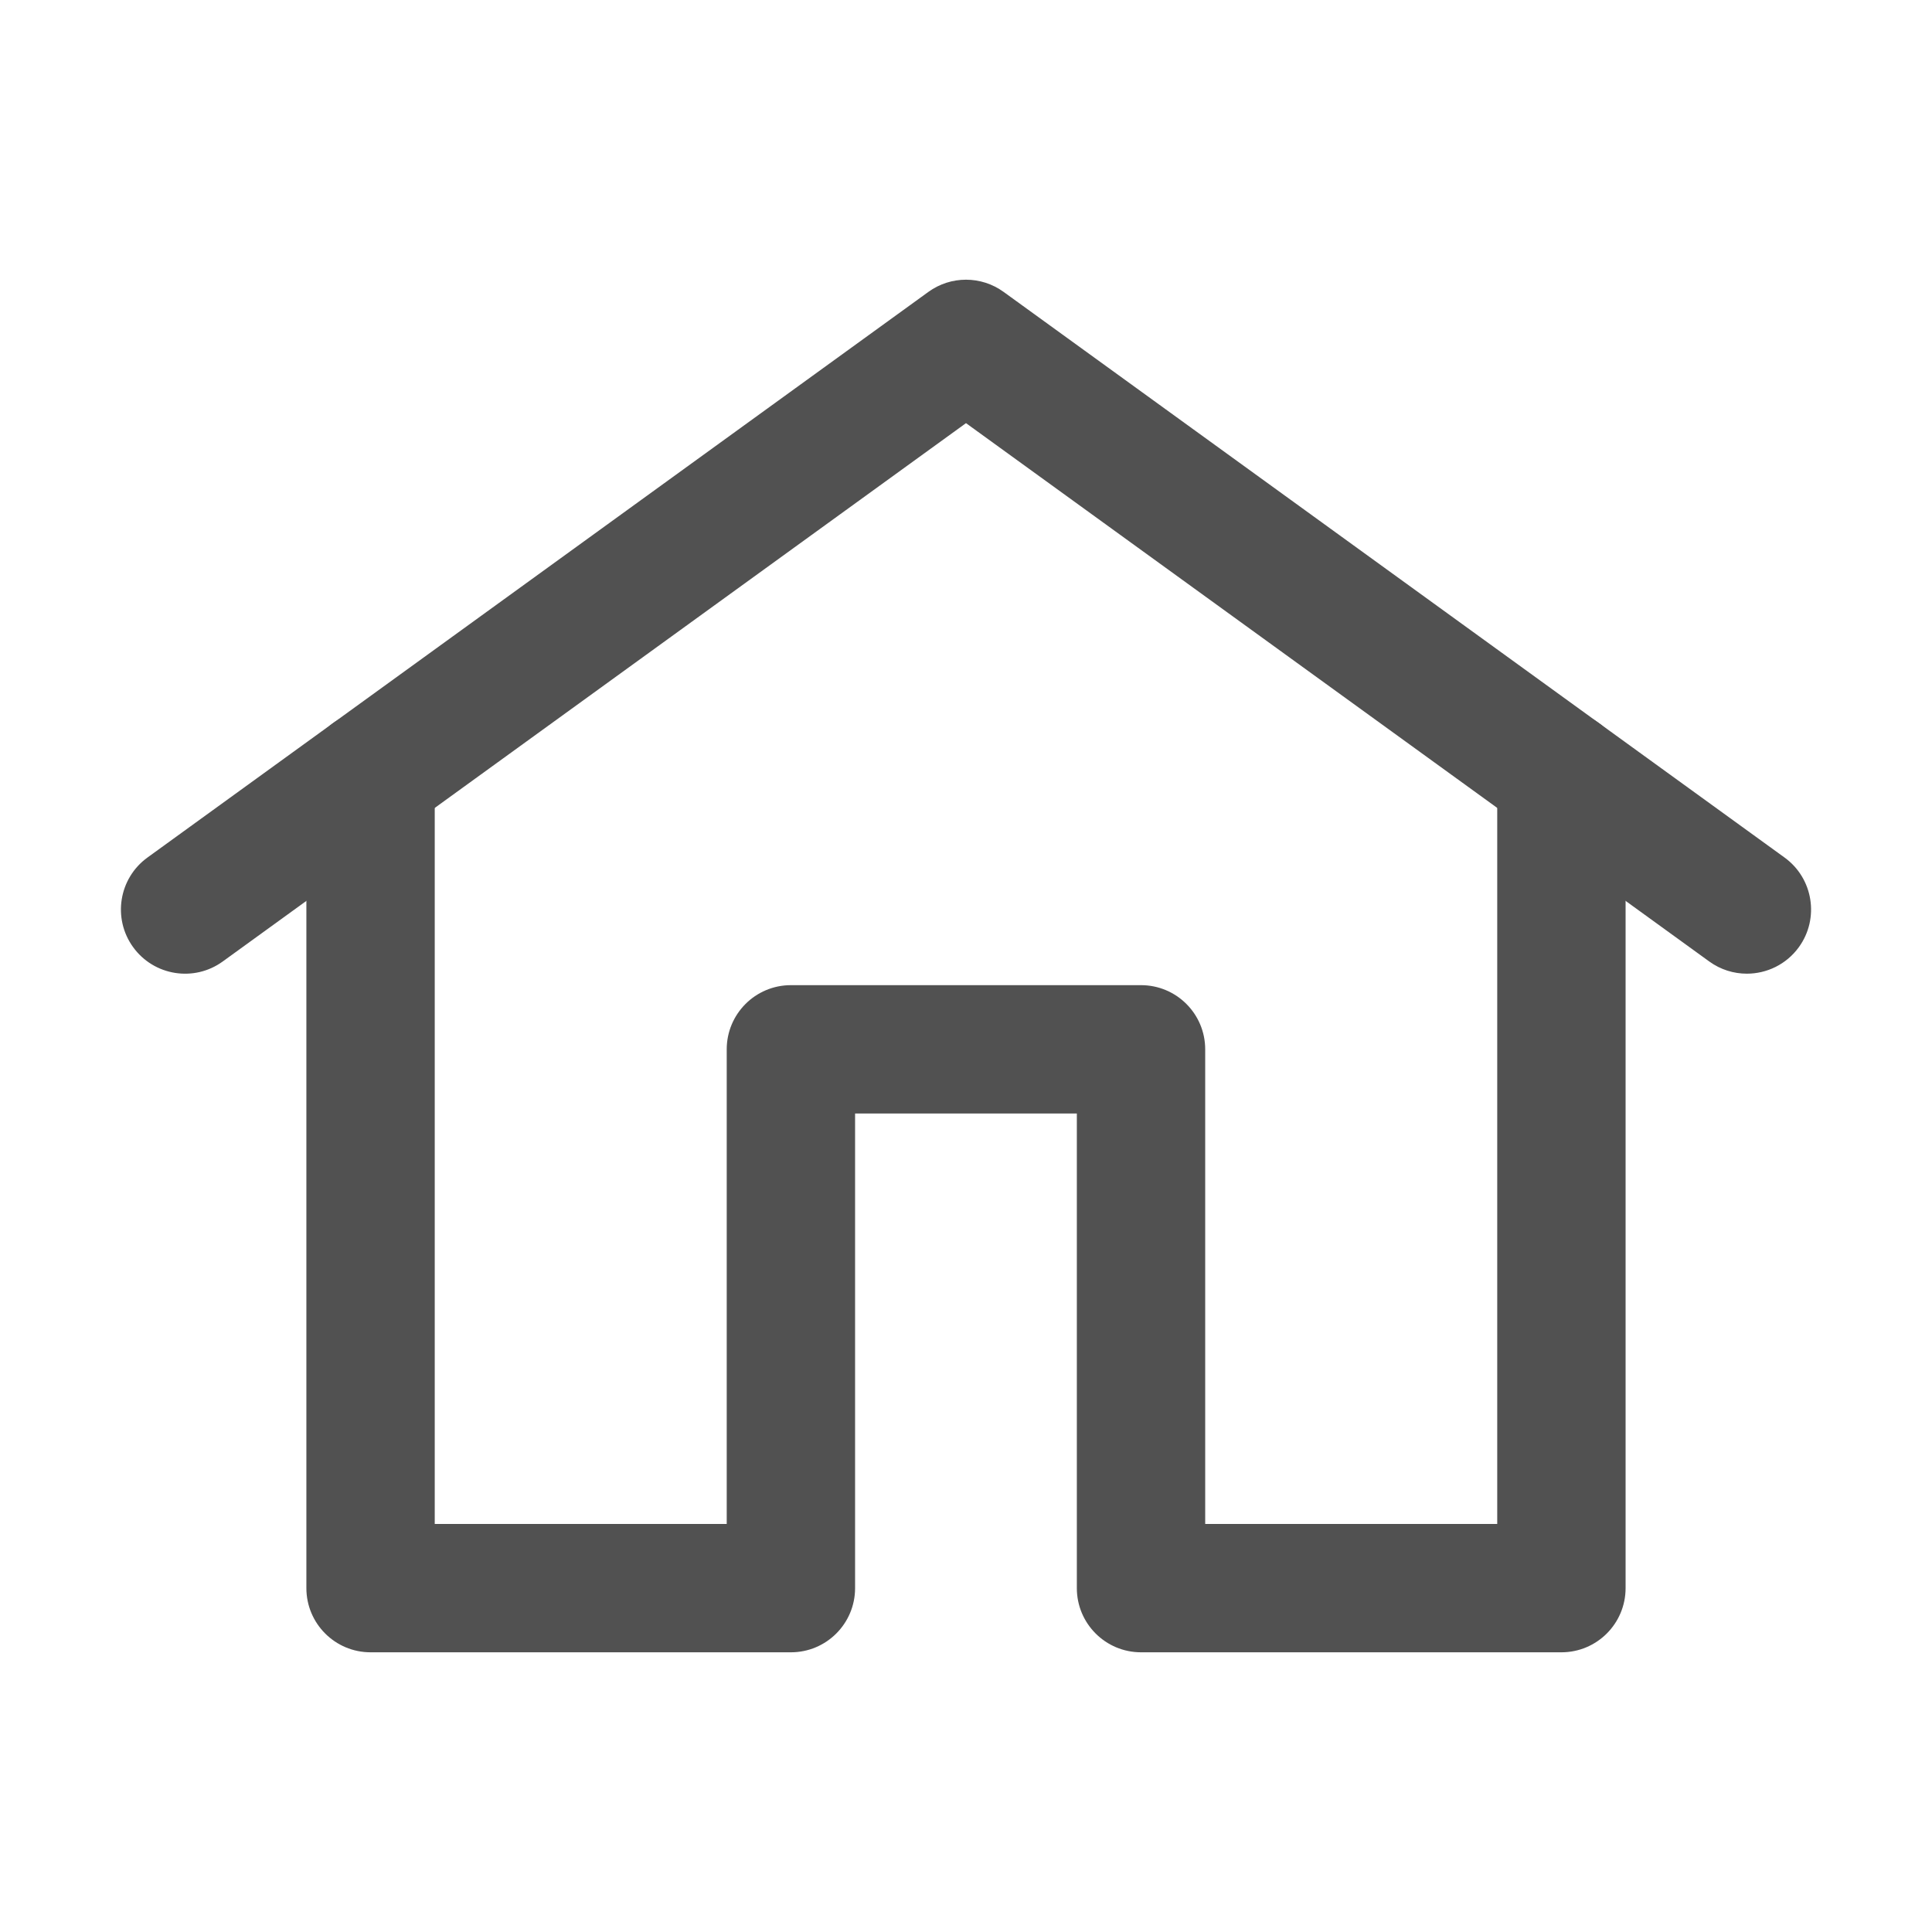
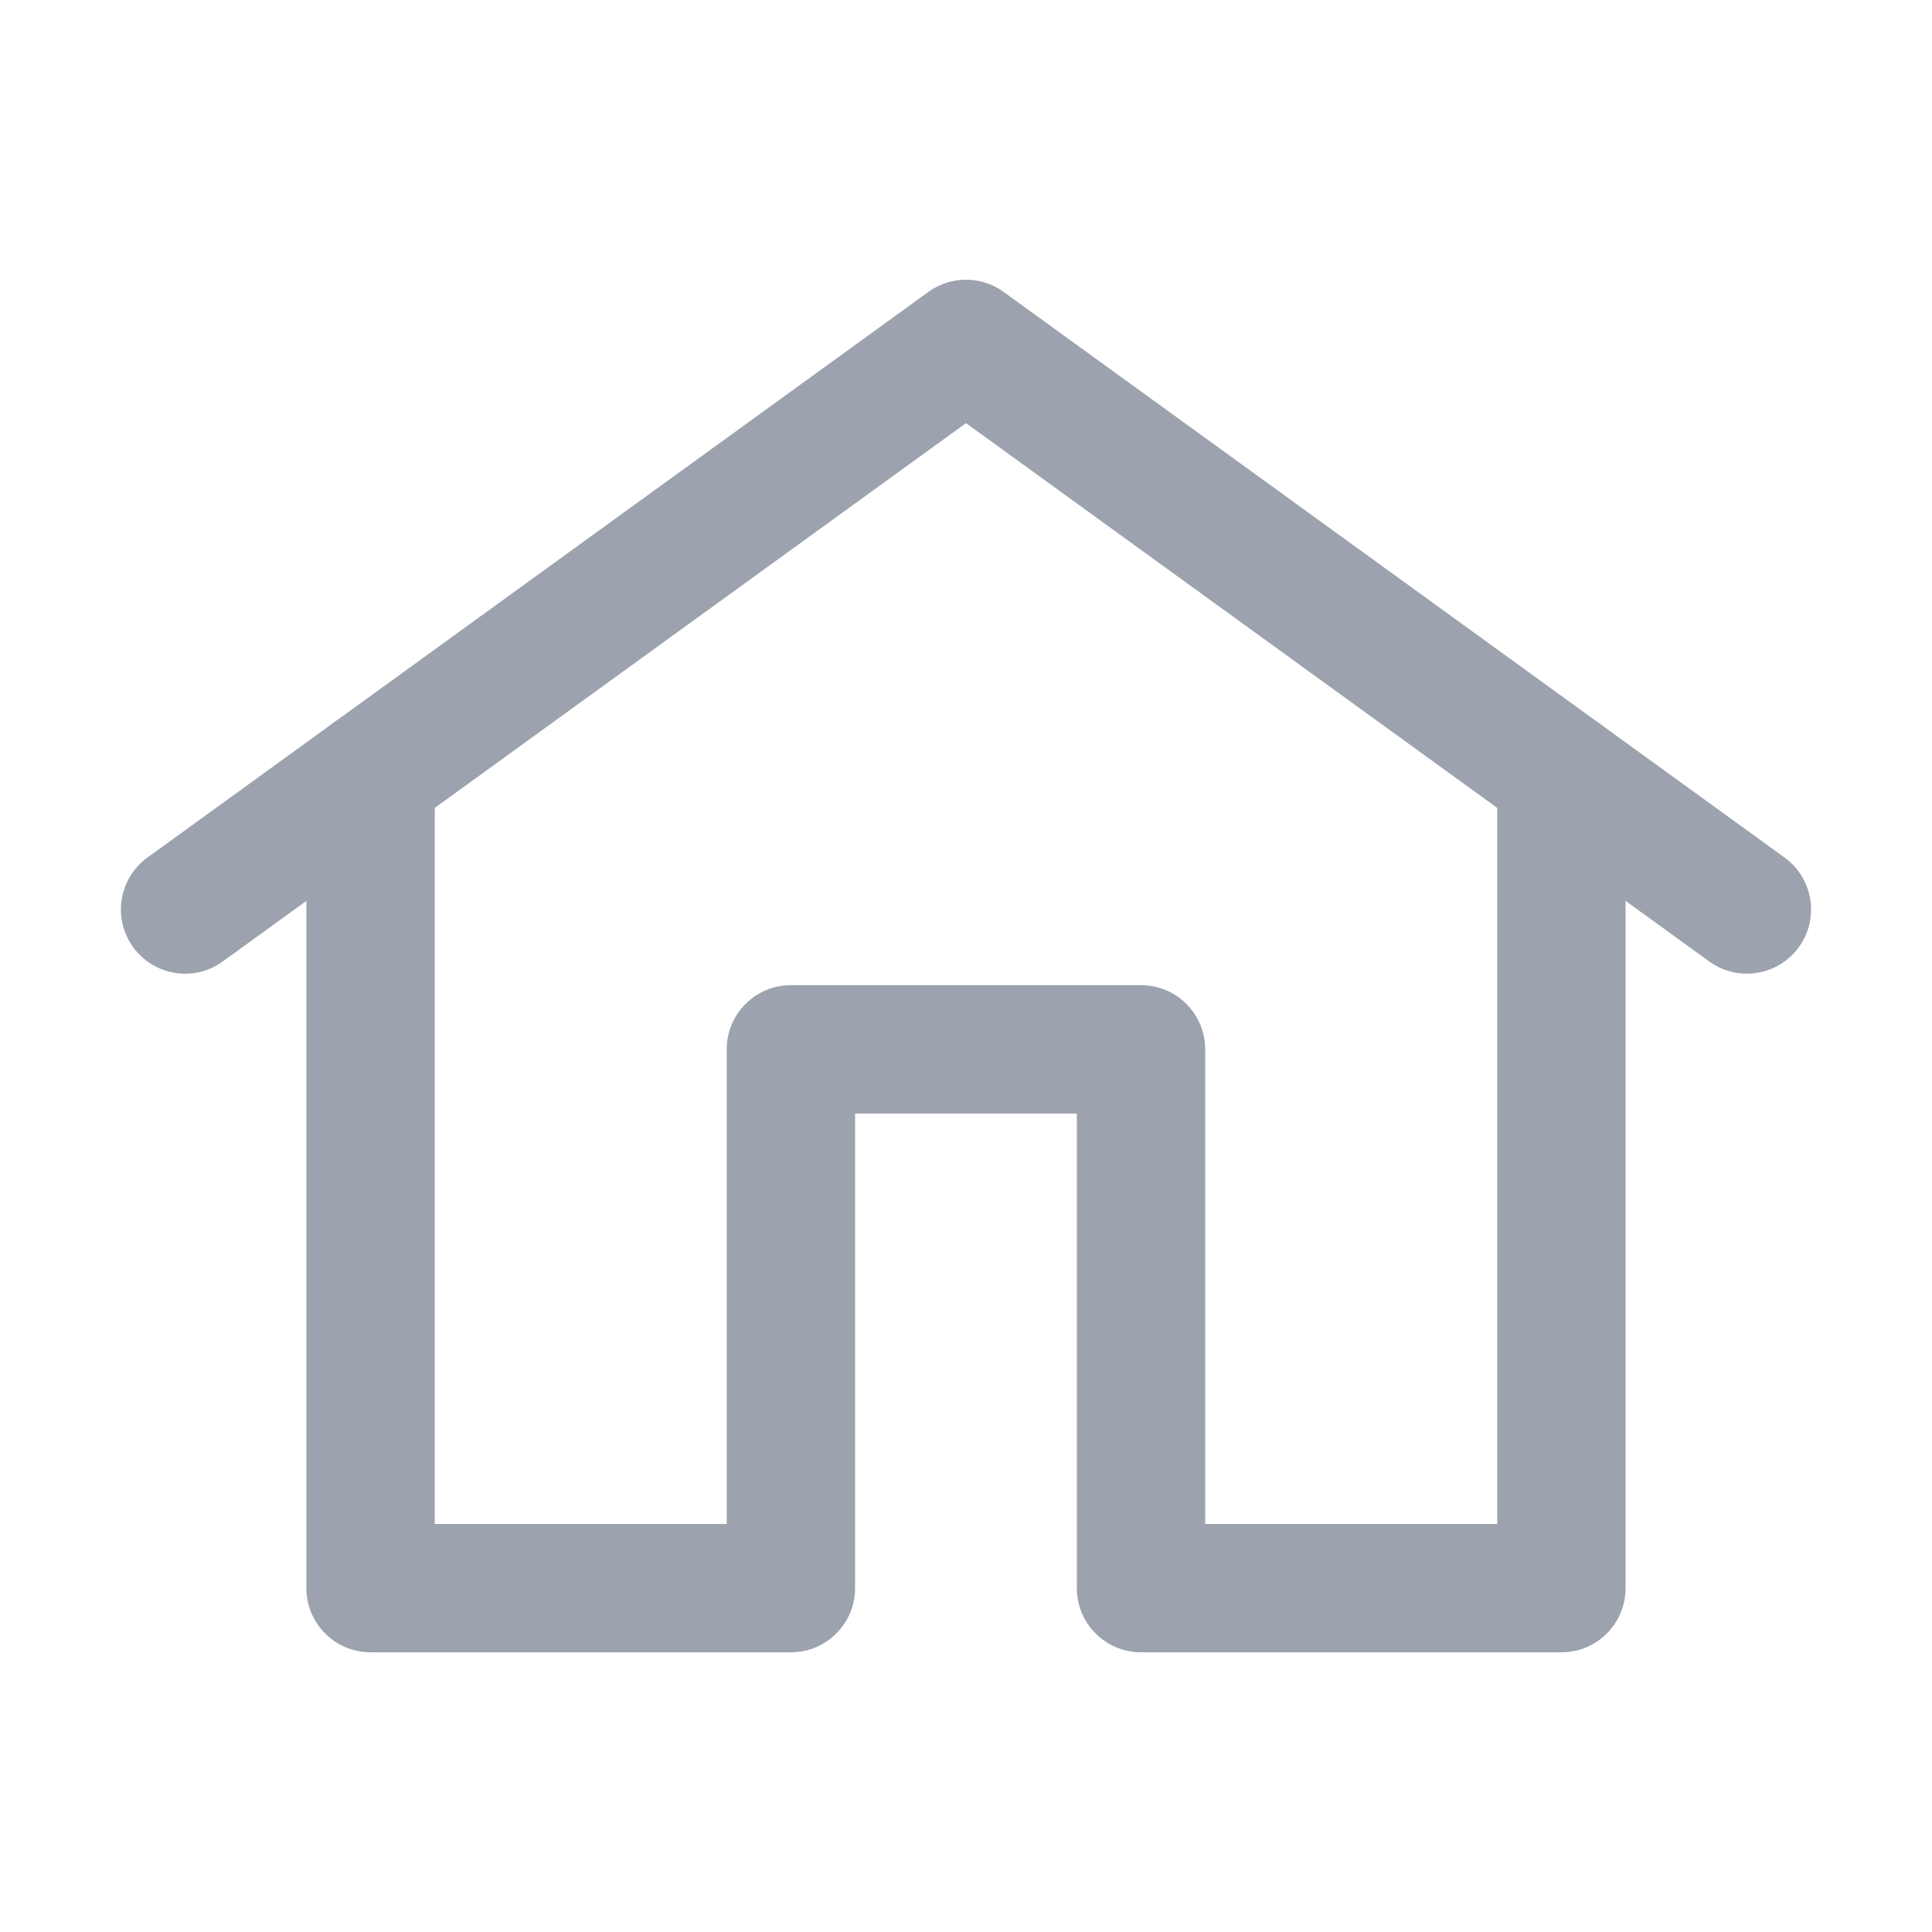
<svg xmlns="http://www.w3.org/2000/svg" t="1768713240682" class="icon" viewBox="0 0 1024 1024" version="1.1" p-id="23795" width="200" height="200">
-   <path d="M925.859 516.07c-6.917 0-13.9-2.1-19.926-6.471L511.999 224.274 118.064 509.598c-15.208 11.042-36.483 7.628-47.505-7.588-11.016-15.215-7.614-36.489 7.601-47.505l413.886-299.782c11.906-8.637 27.999-8.637 39.905 0l413.887 299.782c15.215 11.016 18.616 32.29 7.601 47.505C946.783 511.194 936.397 516.07 925.859 516.07z" fill="#515151" p-id="23796" />
-   <path d="M827.58 875.754 604.764 875.754c-18.79 0-34.018-15.228-34.018-34.017L570.746 590.191 453.213 590.191l0 251.545c0 18.789-15.228 34.017-34.018 34.017L196.405 875.753c-18.79 0-34.018-15.228-34.018-34.017L162.387 410.853c0-18.789 15.228-34.018 34.018-34.018 18.789 0 34.018 15.229 34.018 34.018L230.422 807.719l154.754 0L385.176 556.173c0-18.79 15.228-34.018 34.018-34.018l185.569 0c18.789 0 34.018 15.227 34.018 34.018L638.781 807.719l154.78 0L793.561 410.853c0-18.789 15.229-34.018 34.018-34.018s34.018 15.229 34.018 34.018l0 430.883C861.599 860.526 846.37 875.754 827.58 875.754z" fill="#515151" p-id="23797" />
+   <path d="M925.859 516.07c-6.917 0-13.9-2.1-19.926-6.471L511.999 224.274 118.064 509.598c-15.208 11.042-36.483 7.628-47.505-7.588-11.016-15.215-7.614-36.489 7.601-47.505l413.886-299.782c11.906-8.637 27.999-8.637 39.905 0l413.887 299.782c15.215 11.016 18.616 32.29 7.601 47.505C946.783 511.194 936.397 516.07 925.859 516.07z" fill="#9CA3AF" p-id="23796" />
+   <path d="M827.58 875.754 604.764 875.754c-18.79 0-34.018-15.228-34.018-34.017L570.746 590.191 453.213 590.191l0 251.545c0 18.789-15.228 34.017-34.018 34.017L196.405 875.753c-18.79 0-34.018-15.228-34.018-34.017L162.387 410.853c0-18.789 15.228-34.018 34.018-34.018 18.789 0 34.018 15.229 34.018 34.018L230.422 807.719l154.754 0L385.176 556.173c0-18.79 15.228-34.018 34.018-34.018l185.569 0c18.789 0 34.018 15.227 34.018 34.018L638.781 807.719l154.78 0L793.561 410.853c0-18.789 15.229-34.018 34.018-34.018s34.018 15.229 34.018 34.018l0 430.883C861.599 860.526 846.37 875.754 827.58 875.754z" fill="#9CA3AF" p-id="23797" />
</svg>
